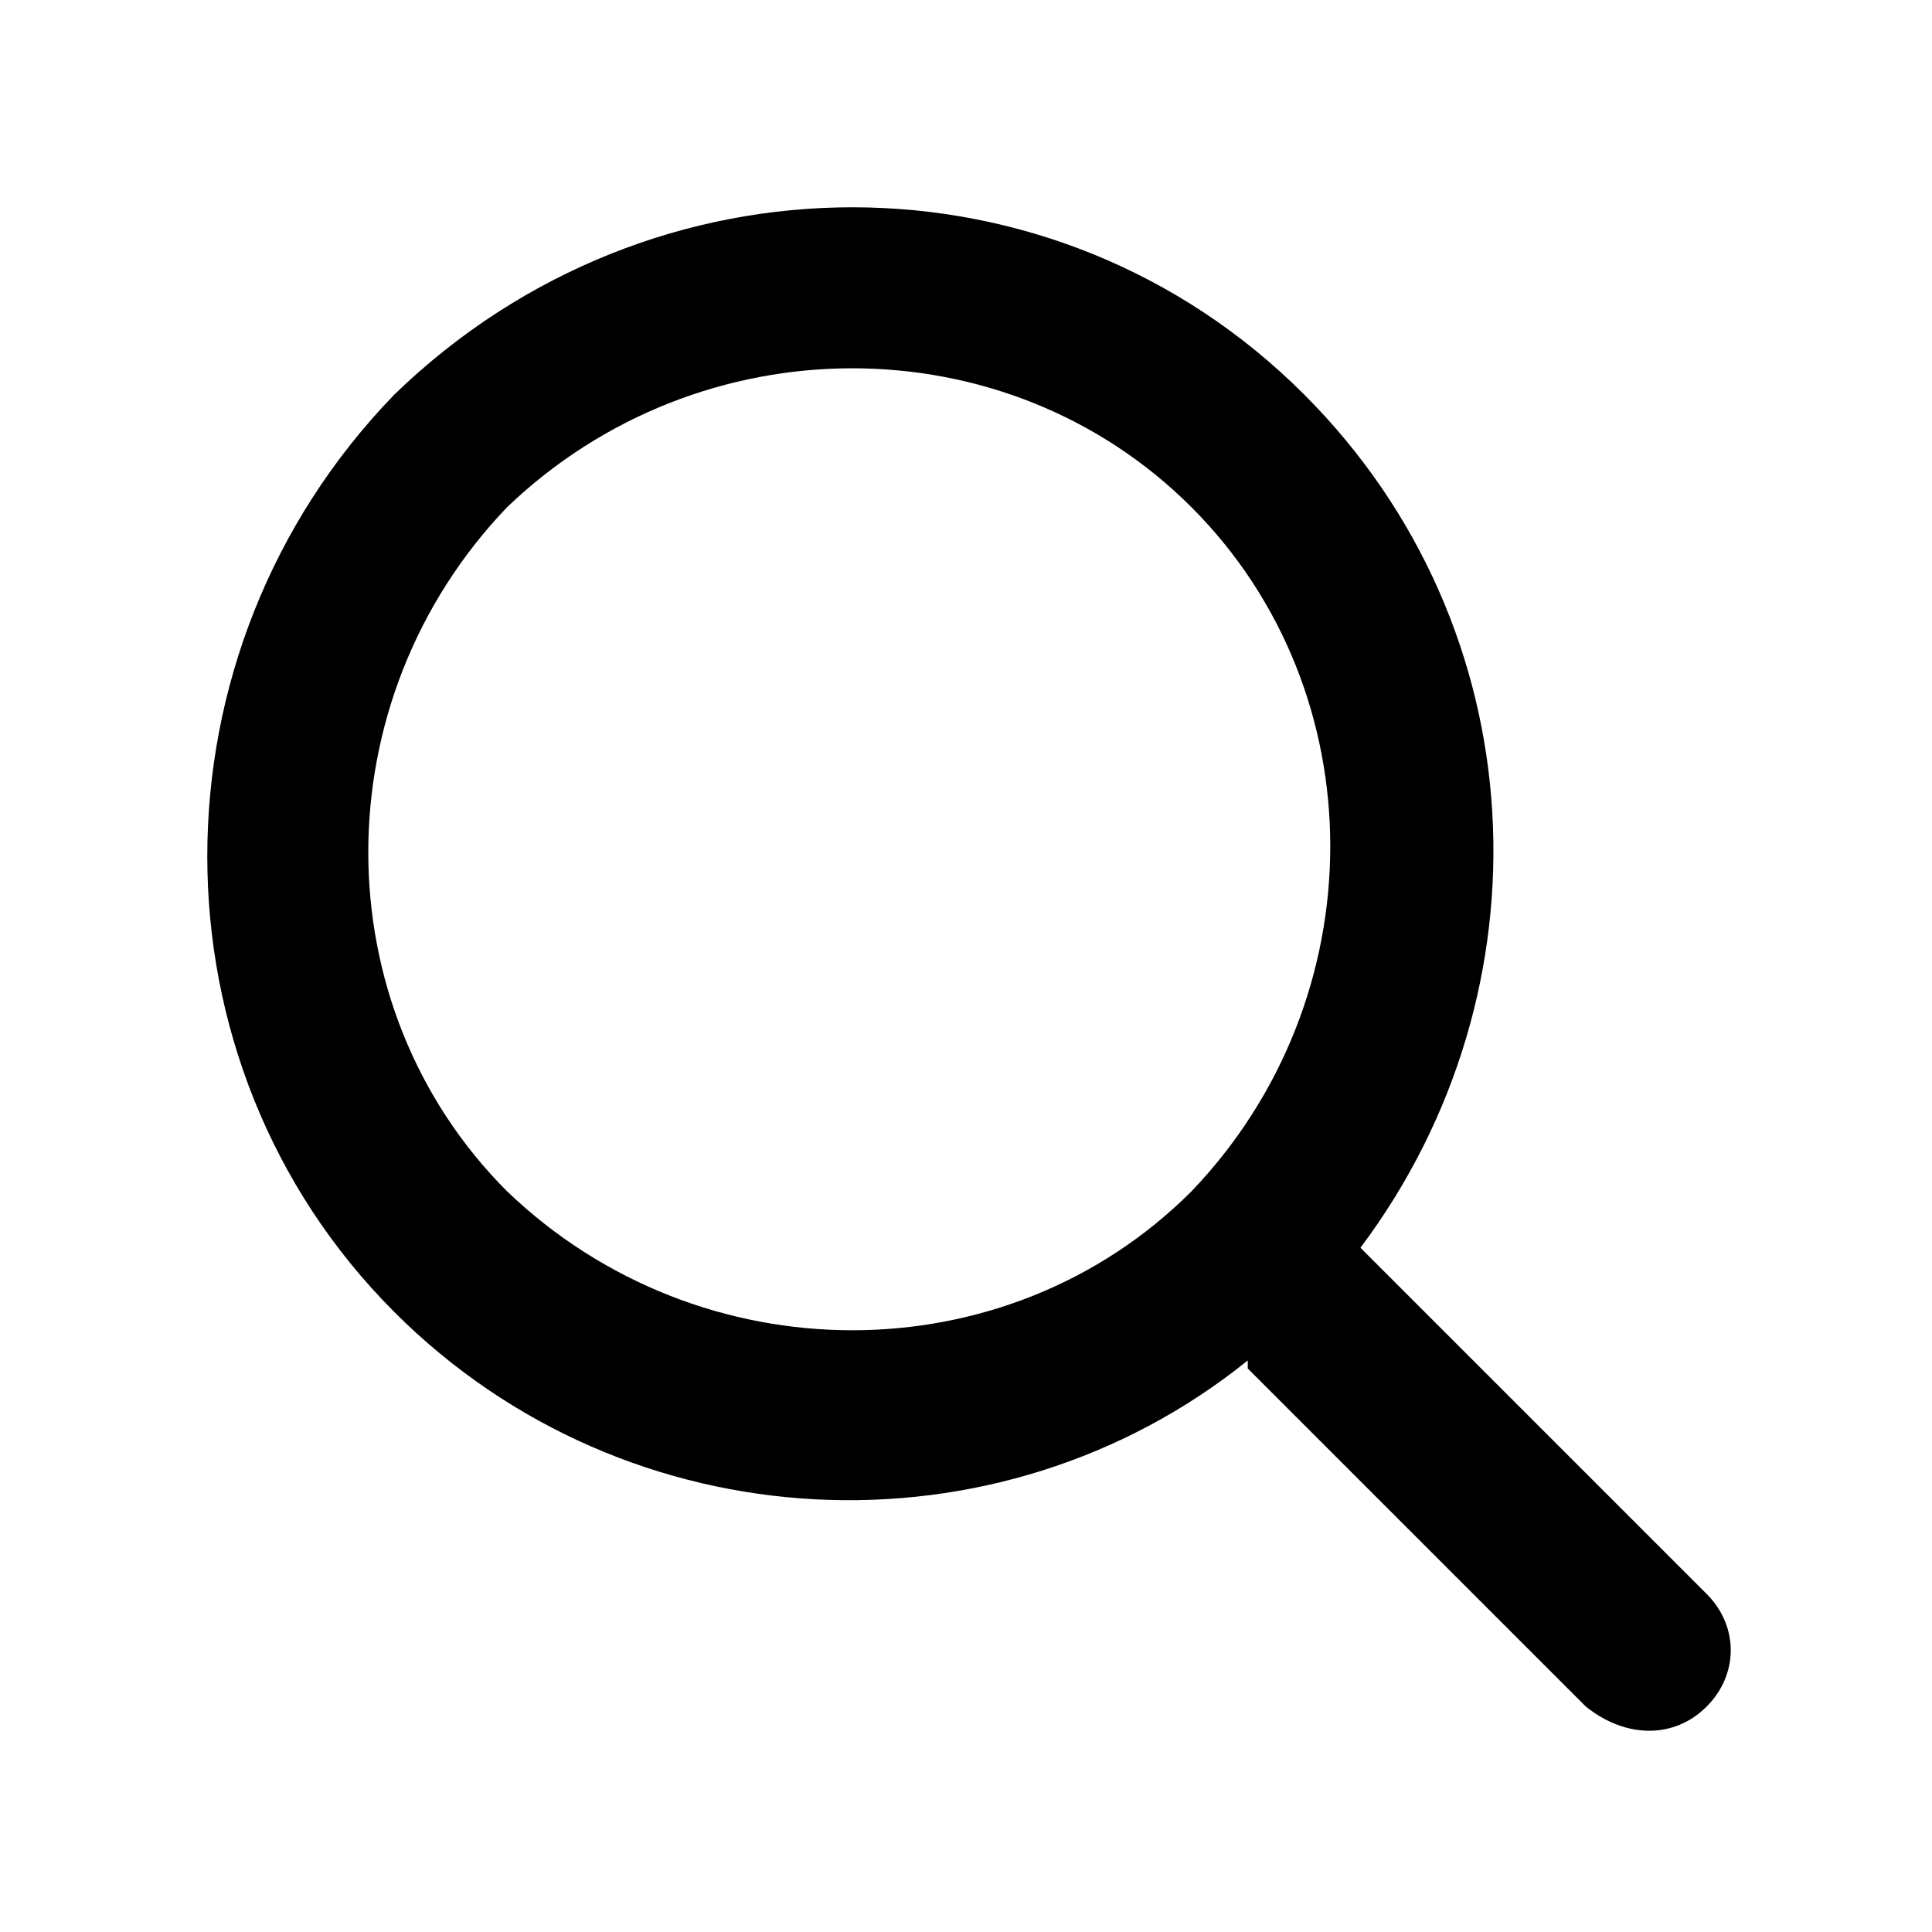
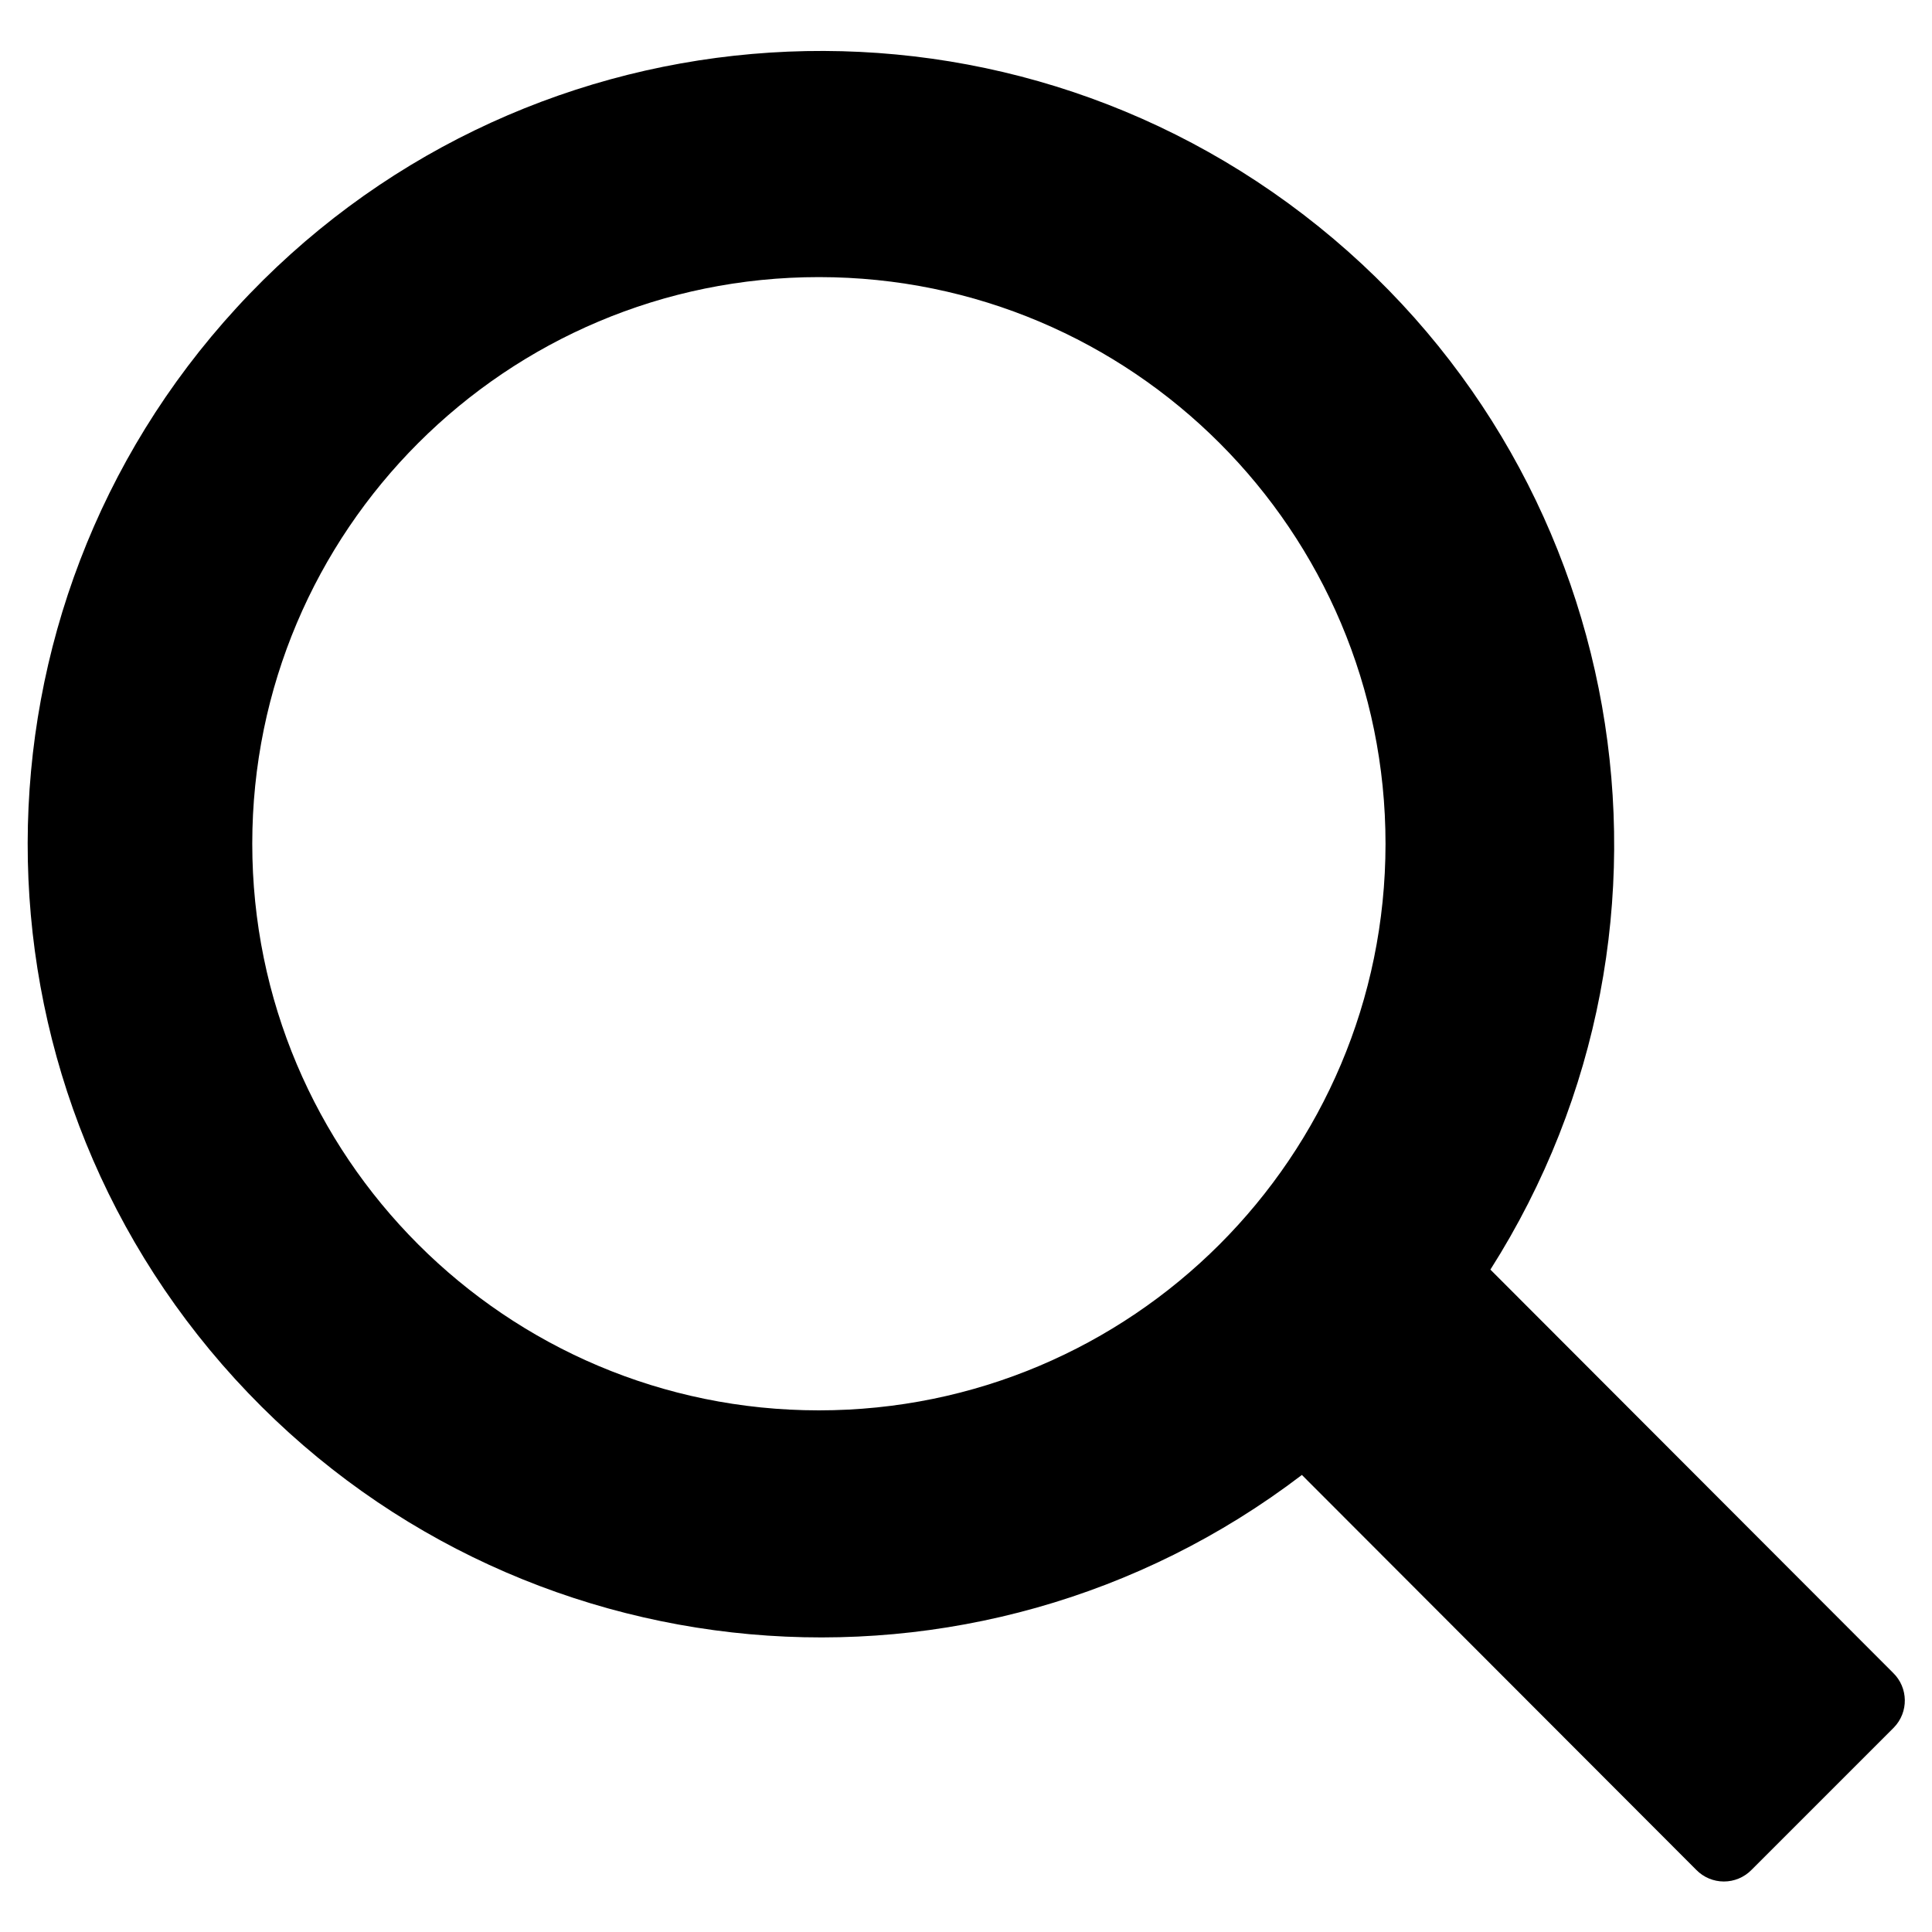
- <svg xmlns="http://www.w3.org/2000/svg" viewBox="0 0 24 24" width="24" height="24">
-   <path d="M16.9,15.5c2.4-3.2,2.2-7.7-0.7-10.6c-3.1-3.1-8.1-3.1-11.3,0c-3.1,3.2-3.1,8.3,0,11.4     c2.9,2.9,7.5,3.1,10.6,0.6c0,0.1,0,0.1,0,0.1l4.2,4.2c0.5,0.4,1.1,0.4,1.5,0c0.4-0.4,0.4-1,0-1.4L16.9,15.5     C16.9,15.5,16.9,15.5,16.9,15.5L16.9,15.5z M14.8,6.3c2.3,2.3,2.3,6.1,0,8.5c-2.3,2.3-6.1,2.3-8.5,0C4,12.5,4,8.7,6.3,6.3     C8.7,4,12.5,4,14.8,6.3z" />
+ <svg xmlns="http://www.w3.org/2000/svg" viewBox="0 0 70 70">
+   <path fill="currentColor" d="M68.59 60.61L54 46a28.74 28.74 0 10-6.83 7.44l14.29 14.31a1.4 1.4 0 002 0l5.16-5.16a1.4 1.4 0 00-.03-1.98zM29.67 51.1A20.53 20.53 0 1150.2 30.58 20.53 20.53 0 0129.67 51.1z" data-name="i-search" />
</svg>
